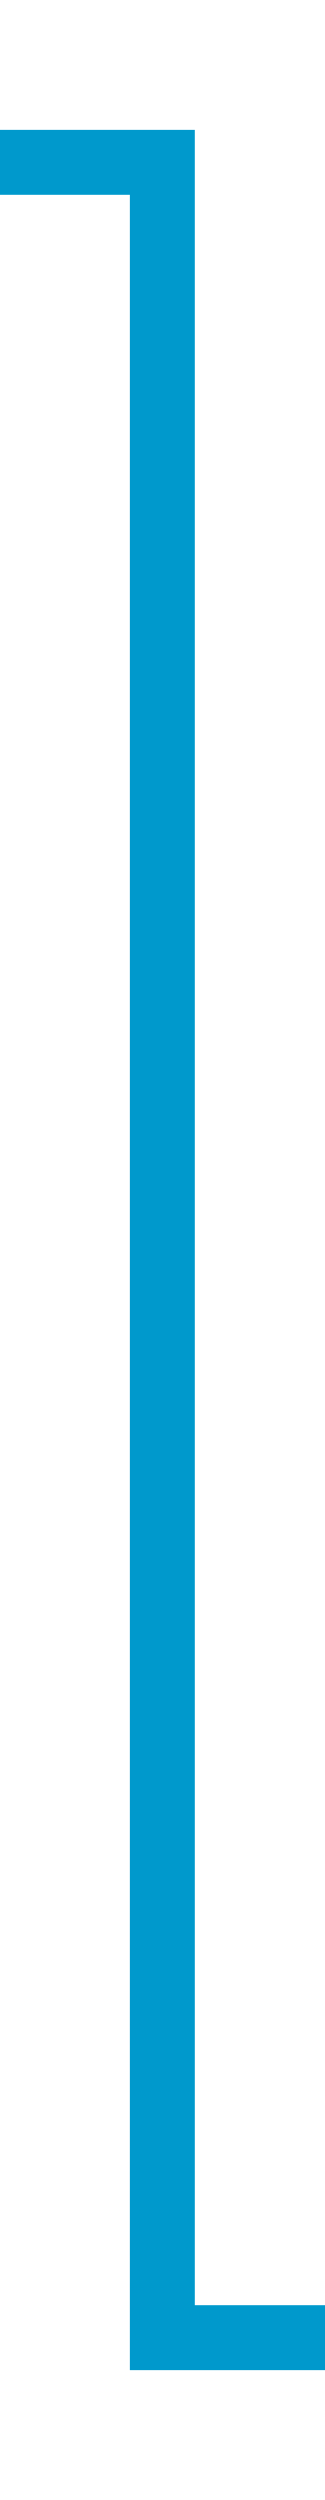
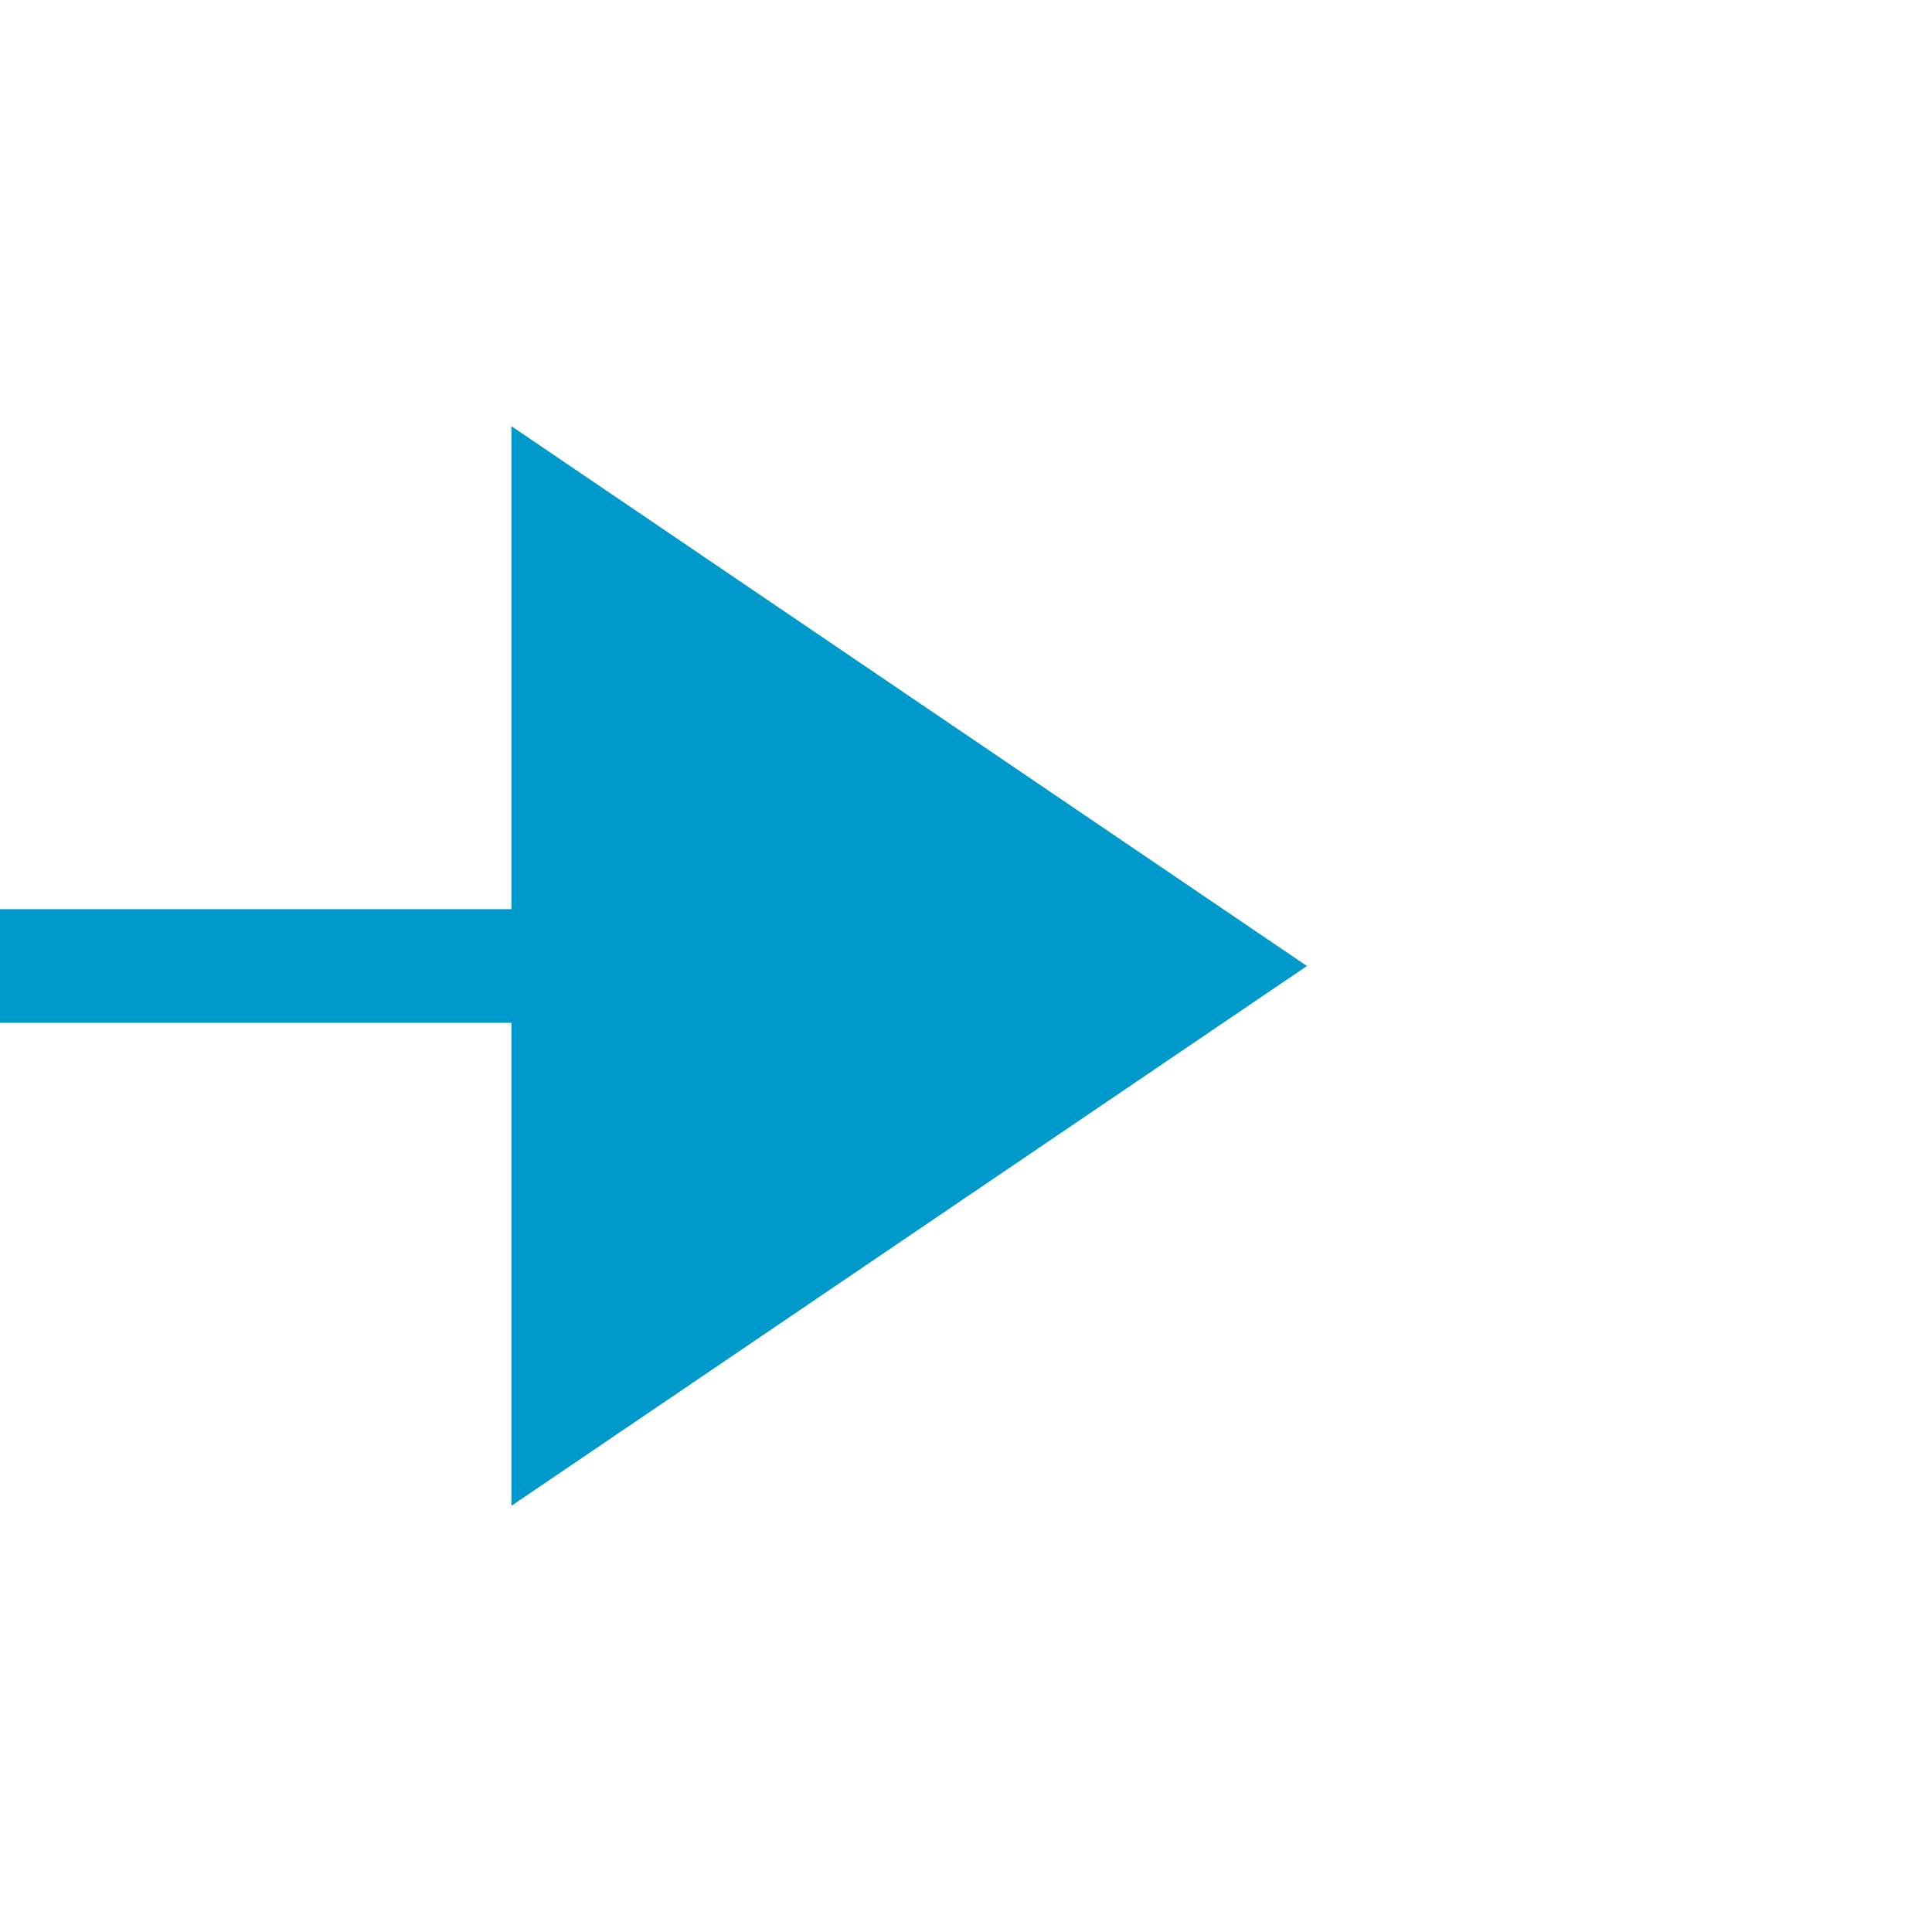
- <svg xmlns="http://www.w3.org/2000/svg" version="1.1" width="10px" height="77px" preserveAspectRatio="xMidYMin meet" viewBox="236 348  8 77">
-   <path d="M 215 353  L 240 353  L 240 420  L 259 420  " stroke-width="2" stroke="#0099cc" fill="none" />
-   <path d="M 257 429.5  L 271 420  L 257 410.5  L 257 429.5  Z " fill-rule="nonzero" fill="#0099cc" stroke="none" />
+ <svg xmlns="http://www.w3.org/2000/svg" version="1.1" width="34px" height="34px" preserveAspectRatio="xMinYMid meet" viewBox="369 404  34 32">
+   <path d="M 357 420  L 380 420  " stroke-width="2" stroke="#0099cc" fill="none" />
+   <path d="M 378 429.5  L 392 420  L 378 410.5  L 378 429.5  Z " fill-rule="nonzero" fill="#0099cc" stroke="none" />
</svg>
